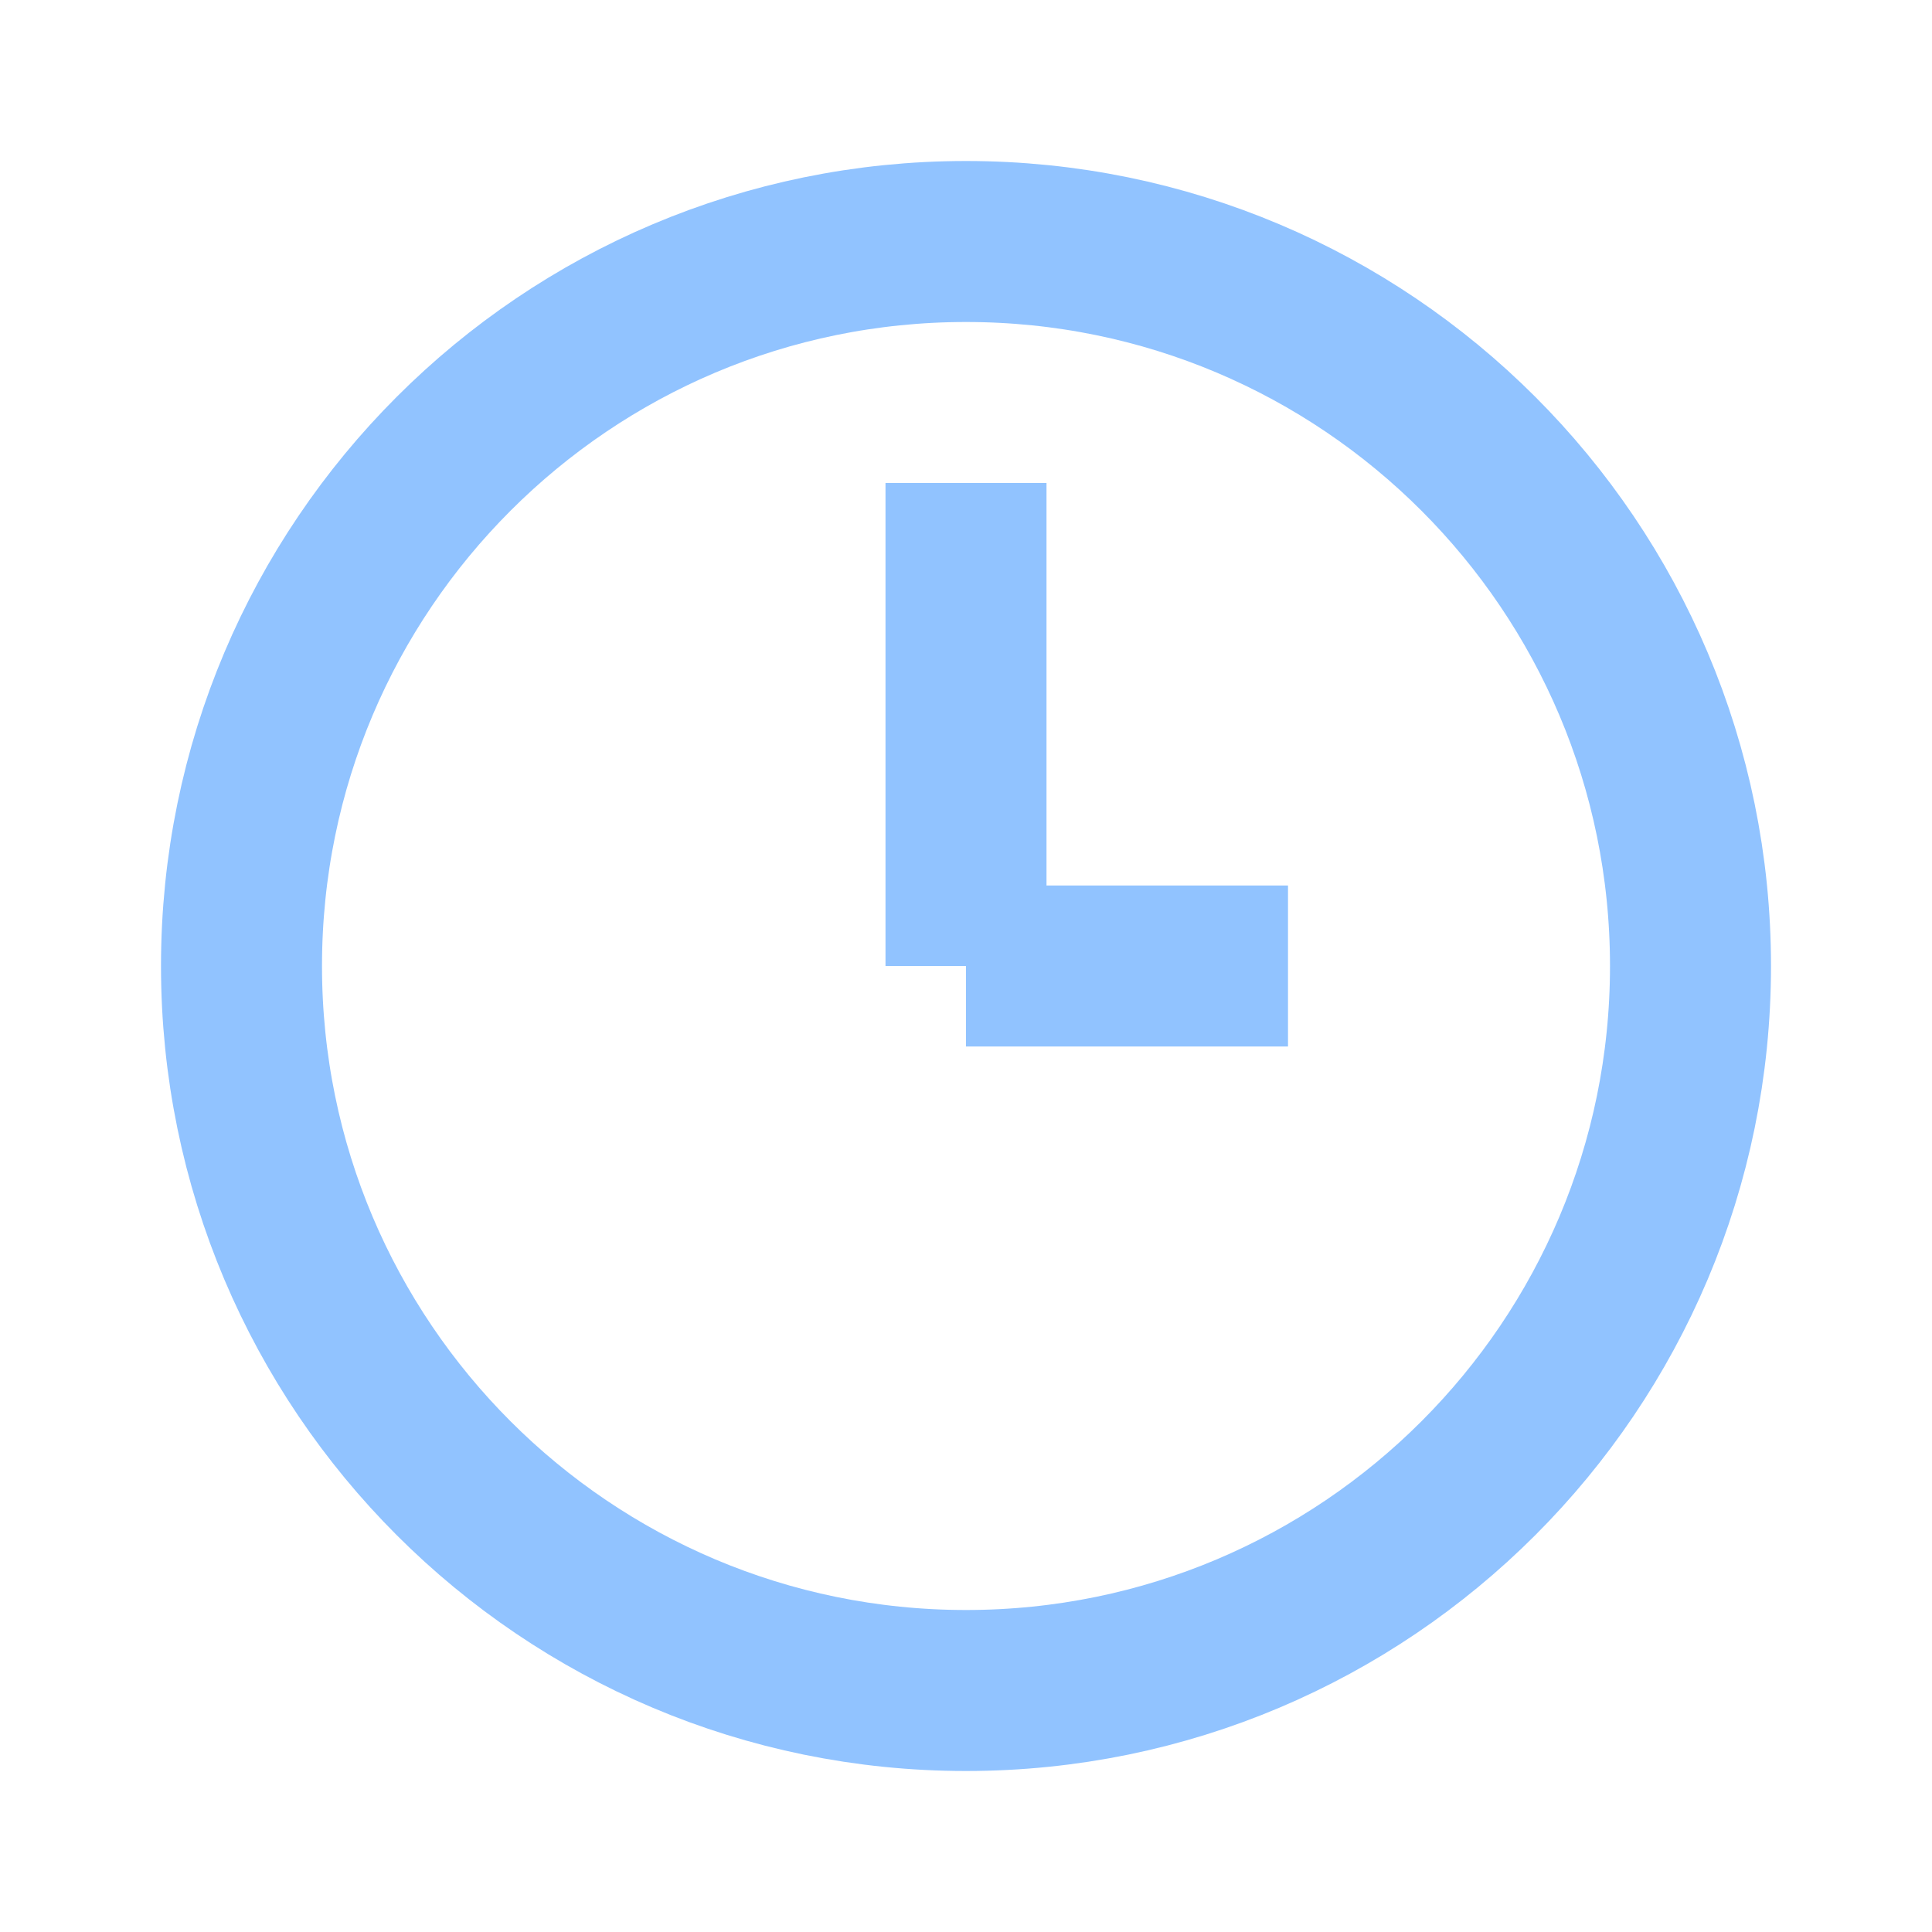
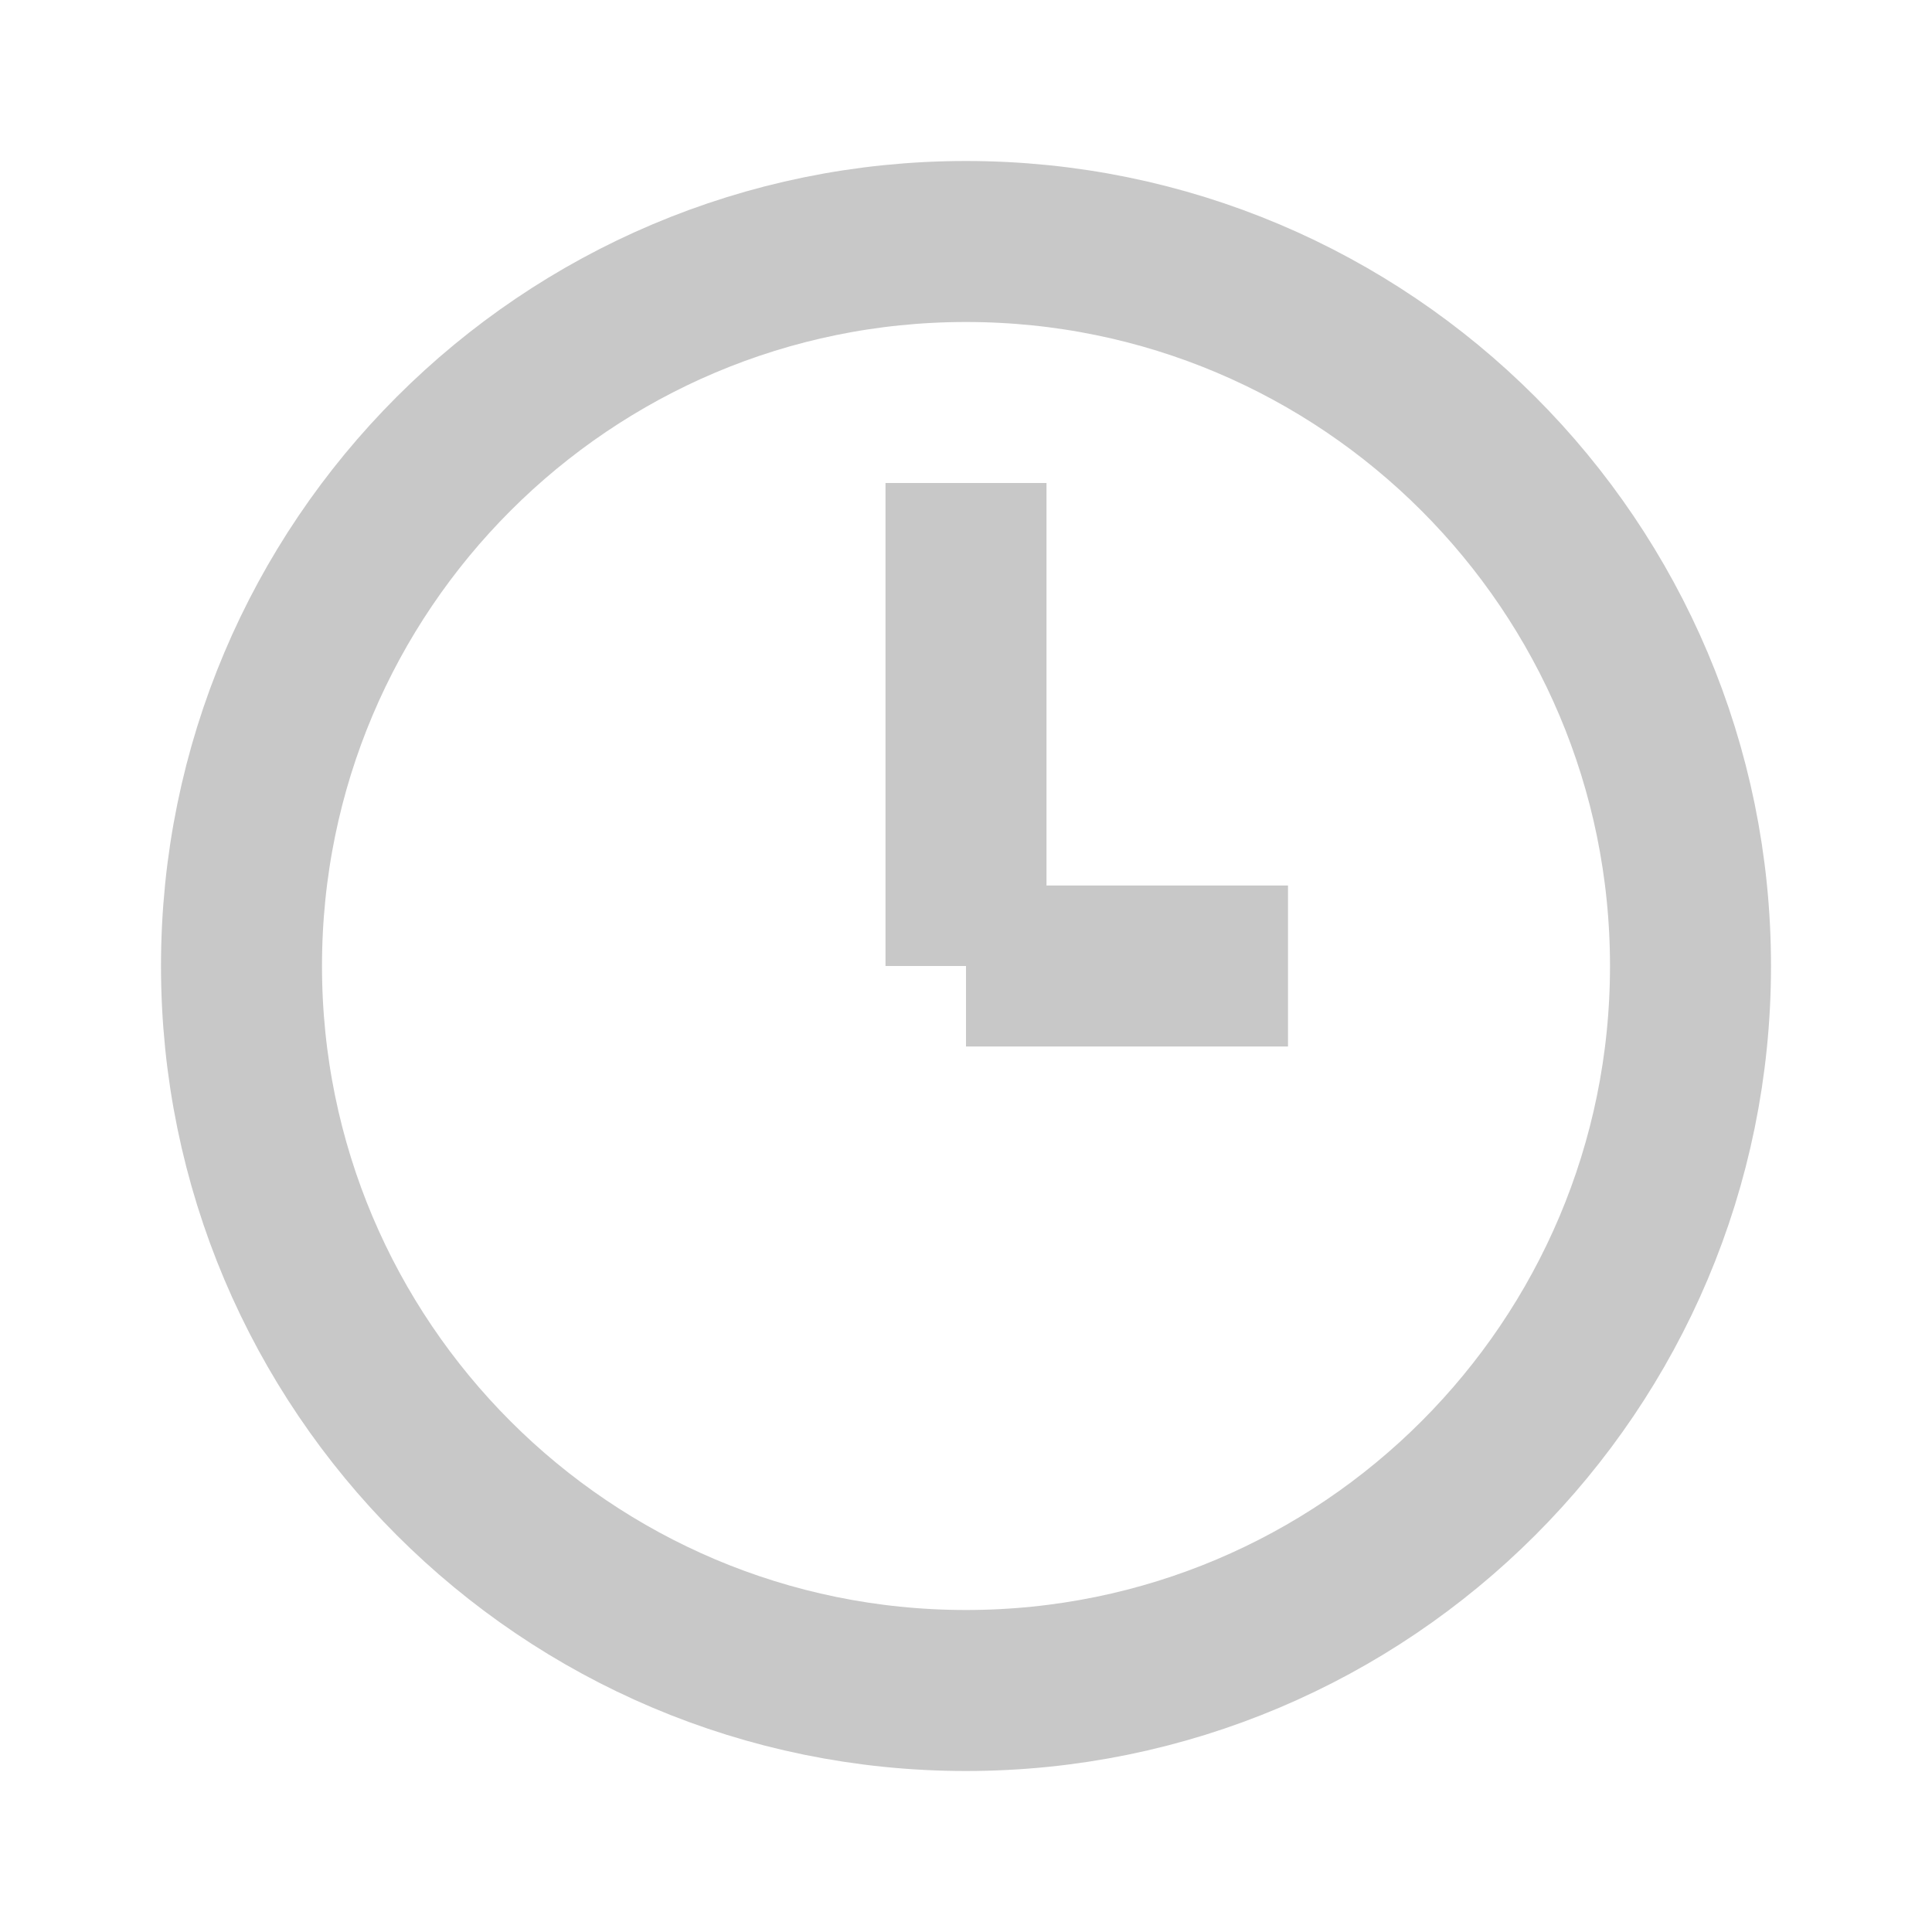
<svg xmlns="http://www.w3.org/2000/svg" width="12" height="12" viewBox="0 0 12 12" fill="none">
-   <circle cx="6" cy="6" r="4.5" stroke="#91C3FF" />
-   <line x1="6" y1="6" x2="6" y2="3" stroke="#91C3FF" />
-   <line x1="6" y1="6" x2="8" y2="6" stroke="#91C3FF" />
+   <circle cx="6" cy="6" r="4.5" stroke="#c8c8c8" />
+   <line x1="6" y1="6" x2="6" y2="3" stroke="#c8c8c8" />
+   <line x1="6" y1="6" x2="8" y2="6" stroke="#c8c8c8" />
</svg>
